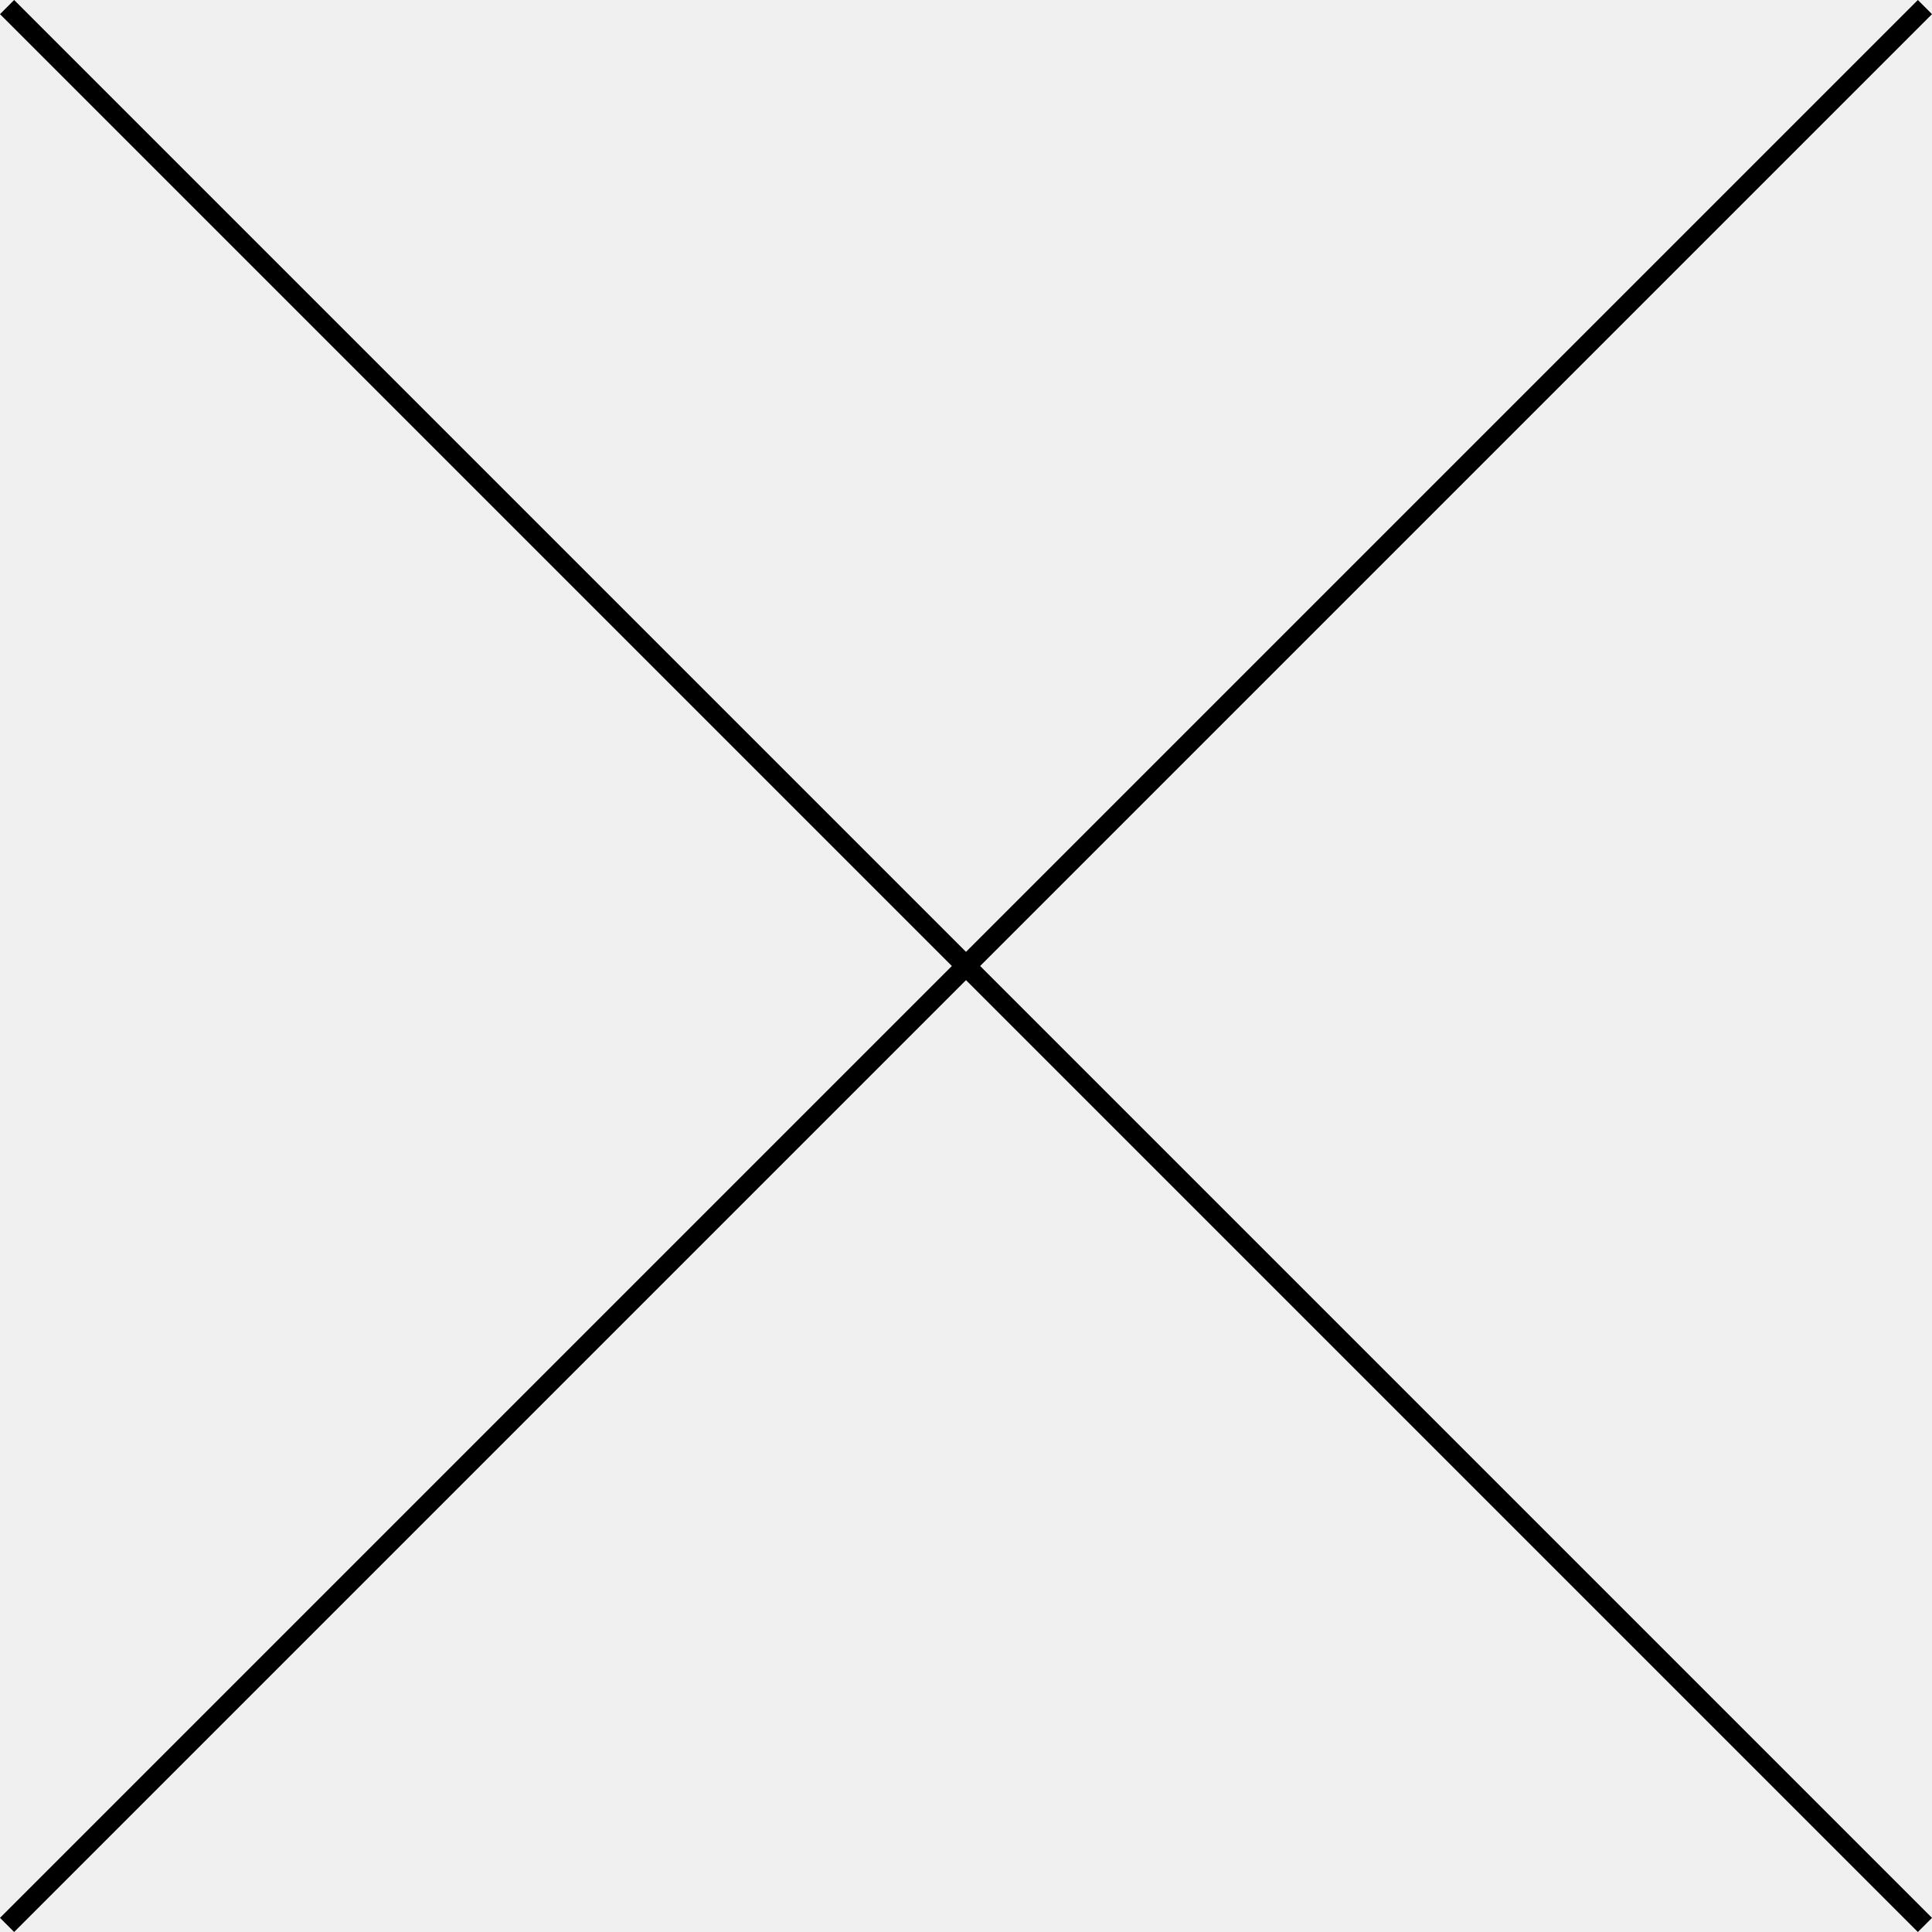
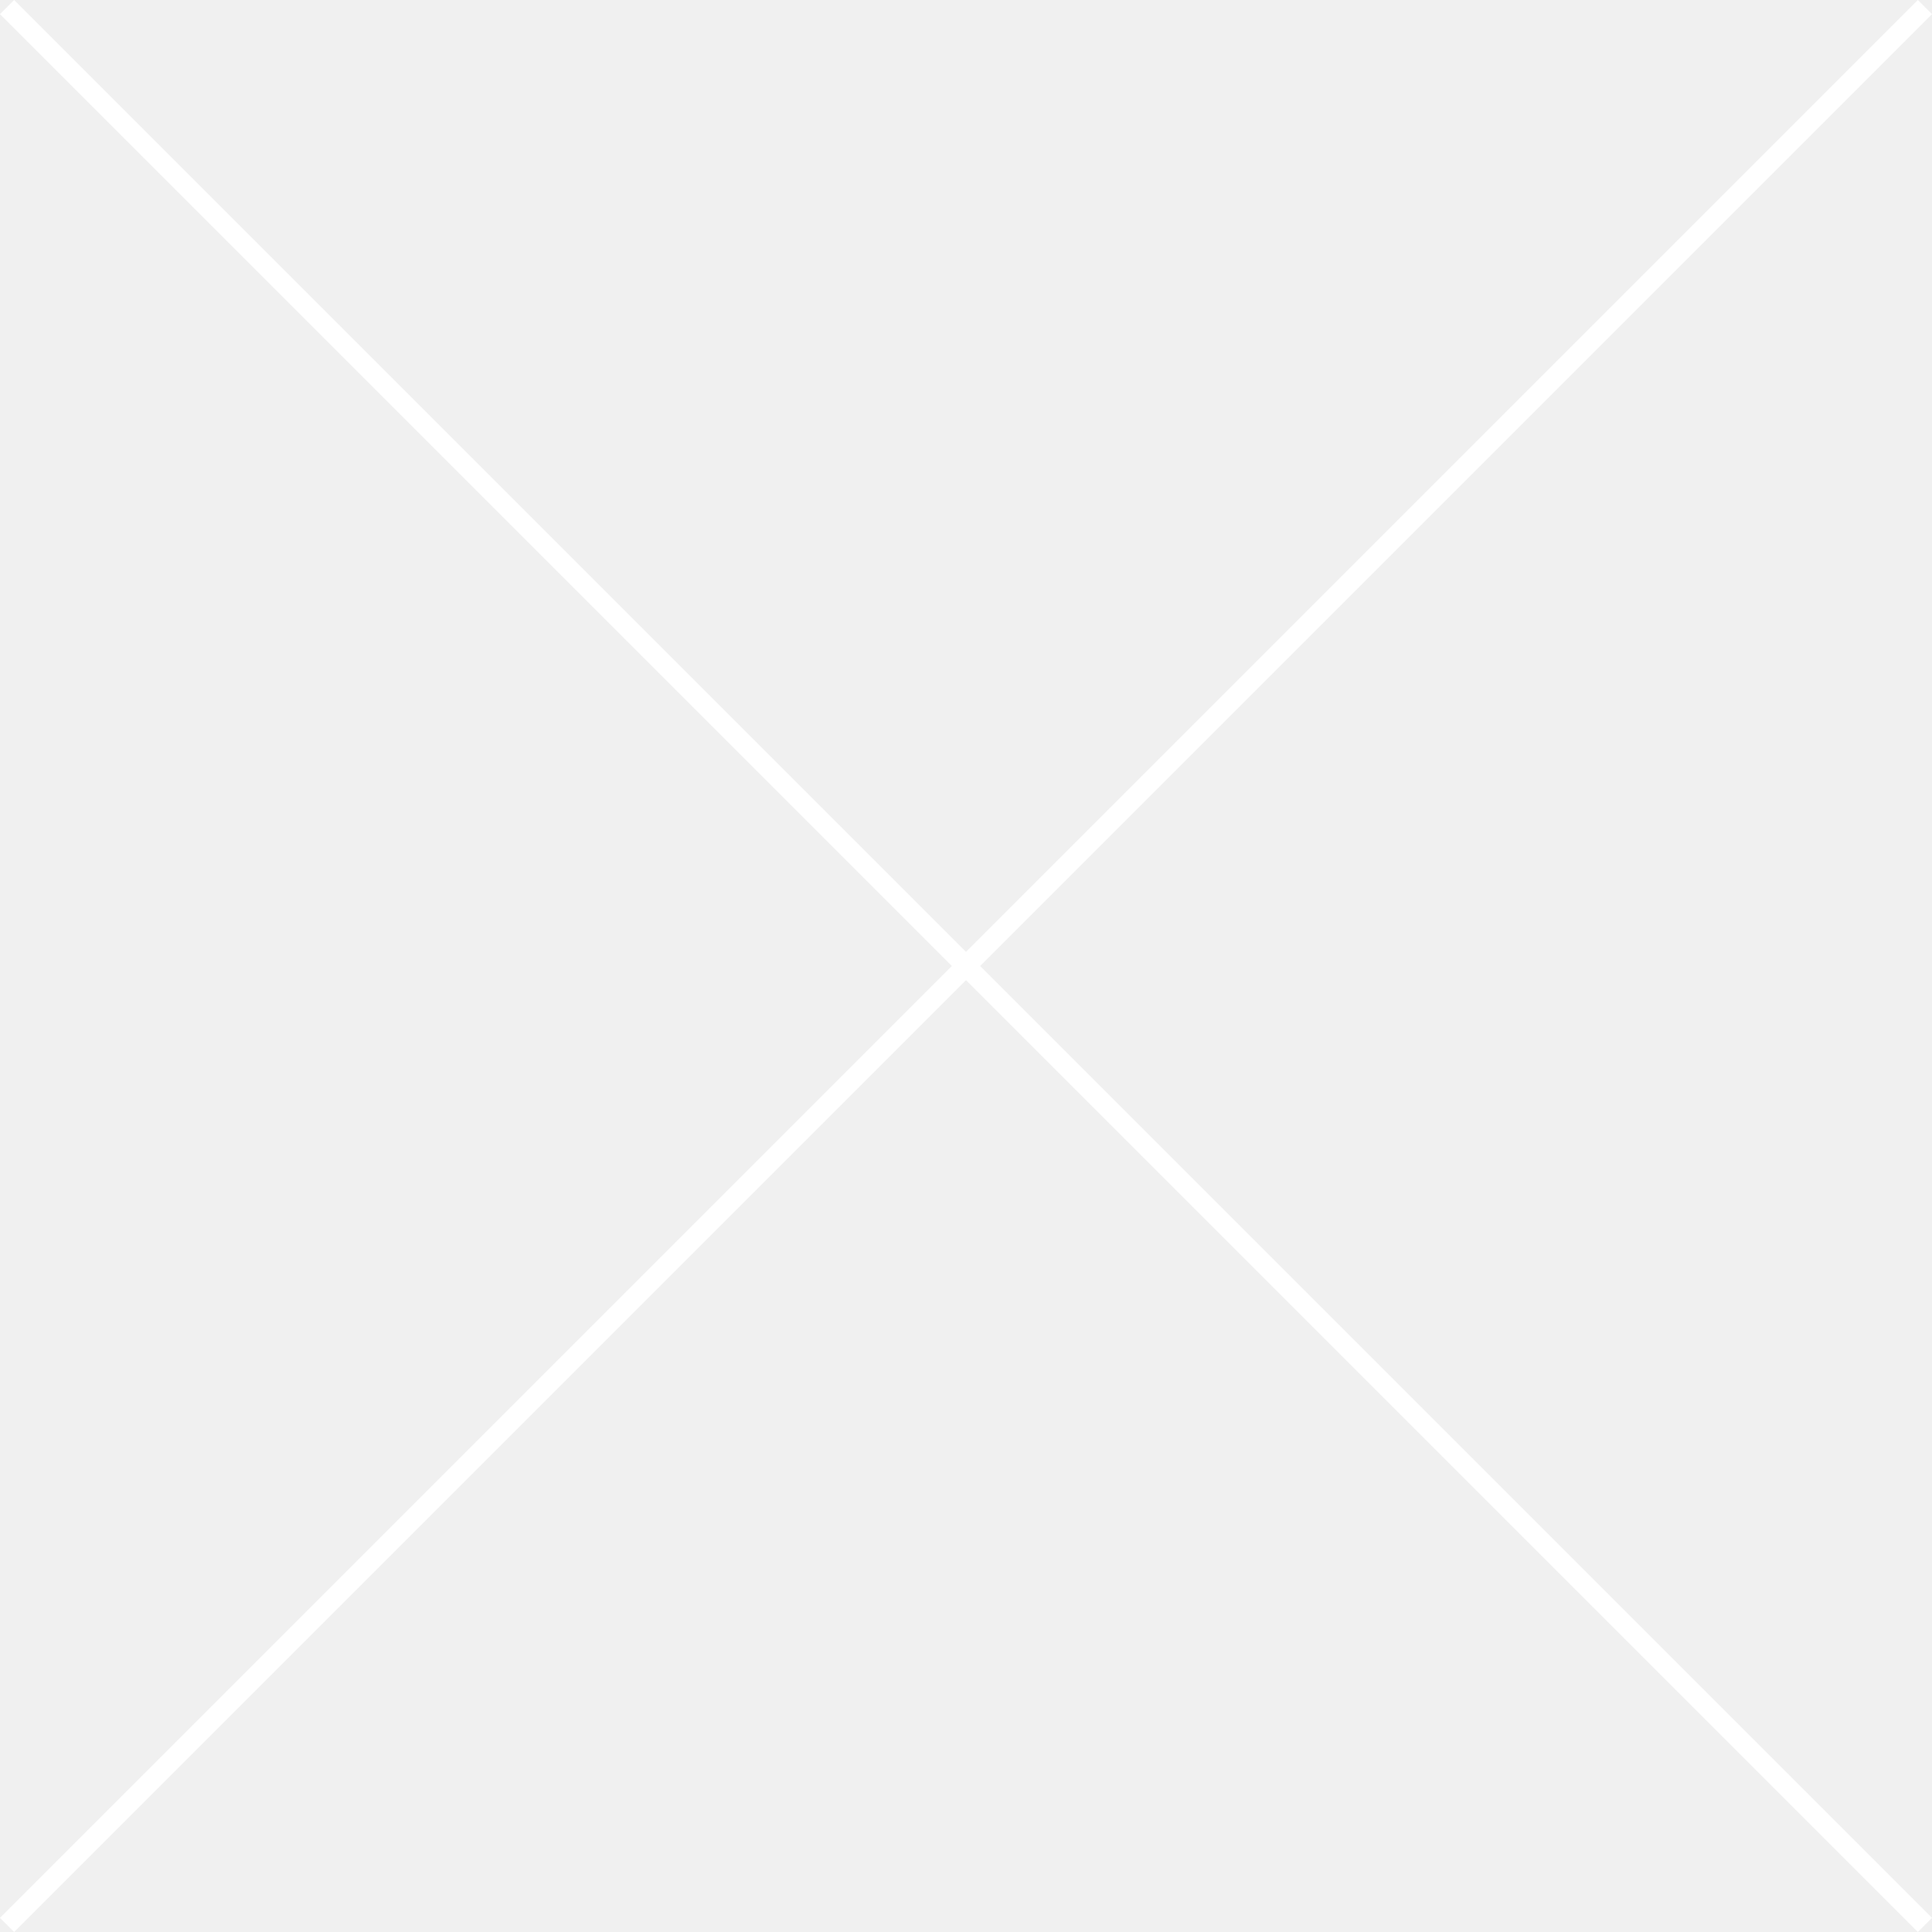
<svg xmlns="http://www.w3.org/2000/svg" id="Layer_1" data-name="Layer 1" viewBox="0 0 579.74 579.74">
-   <defs>
-     <style>.cls-1{fill:none;stroke:#000;stroke-miterlimit:10;stroke-width:6px;}</style>
+   <defs fill="#ffffff">
+     <style>.cls-1{fill:none;stroke:#ffffff;stroke-miterlimit:10;stroke-width:6px;}</style>
  </defs>
-   <line class="cls-1" x1="2.12" y1="2.12" x2="577.62" y2="577.62" />
-   <line class="cls-1" x1="2.12" y1="577.62" x2="577.62" y2="2.12" />
+   <line class="cls-1" x1="2.12" y1="2.12" x2="577.62" y2="577.62" fill="#ffffff" />
+   <line class="cls-1" x1="2.12" y1="577.62" x2="577.62" y2="2.12" fill="#ffffff" />
</svg>
